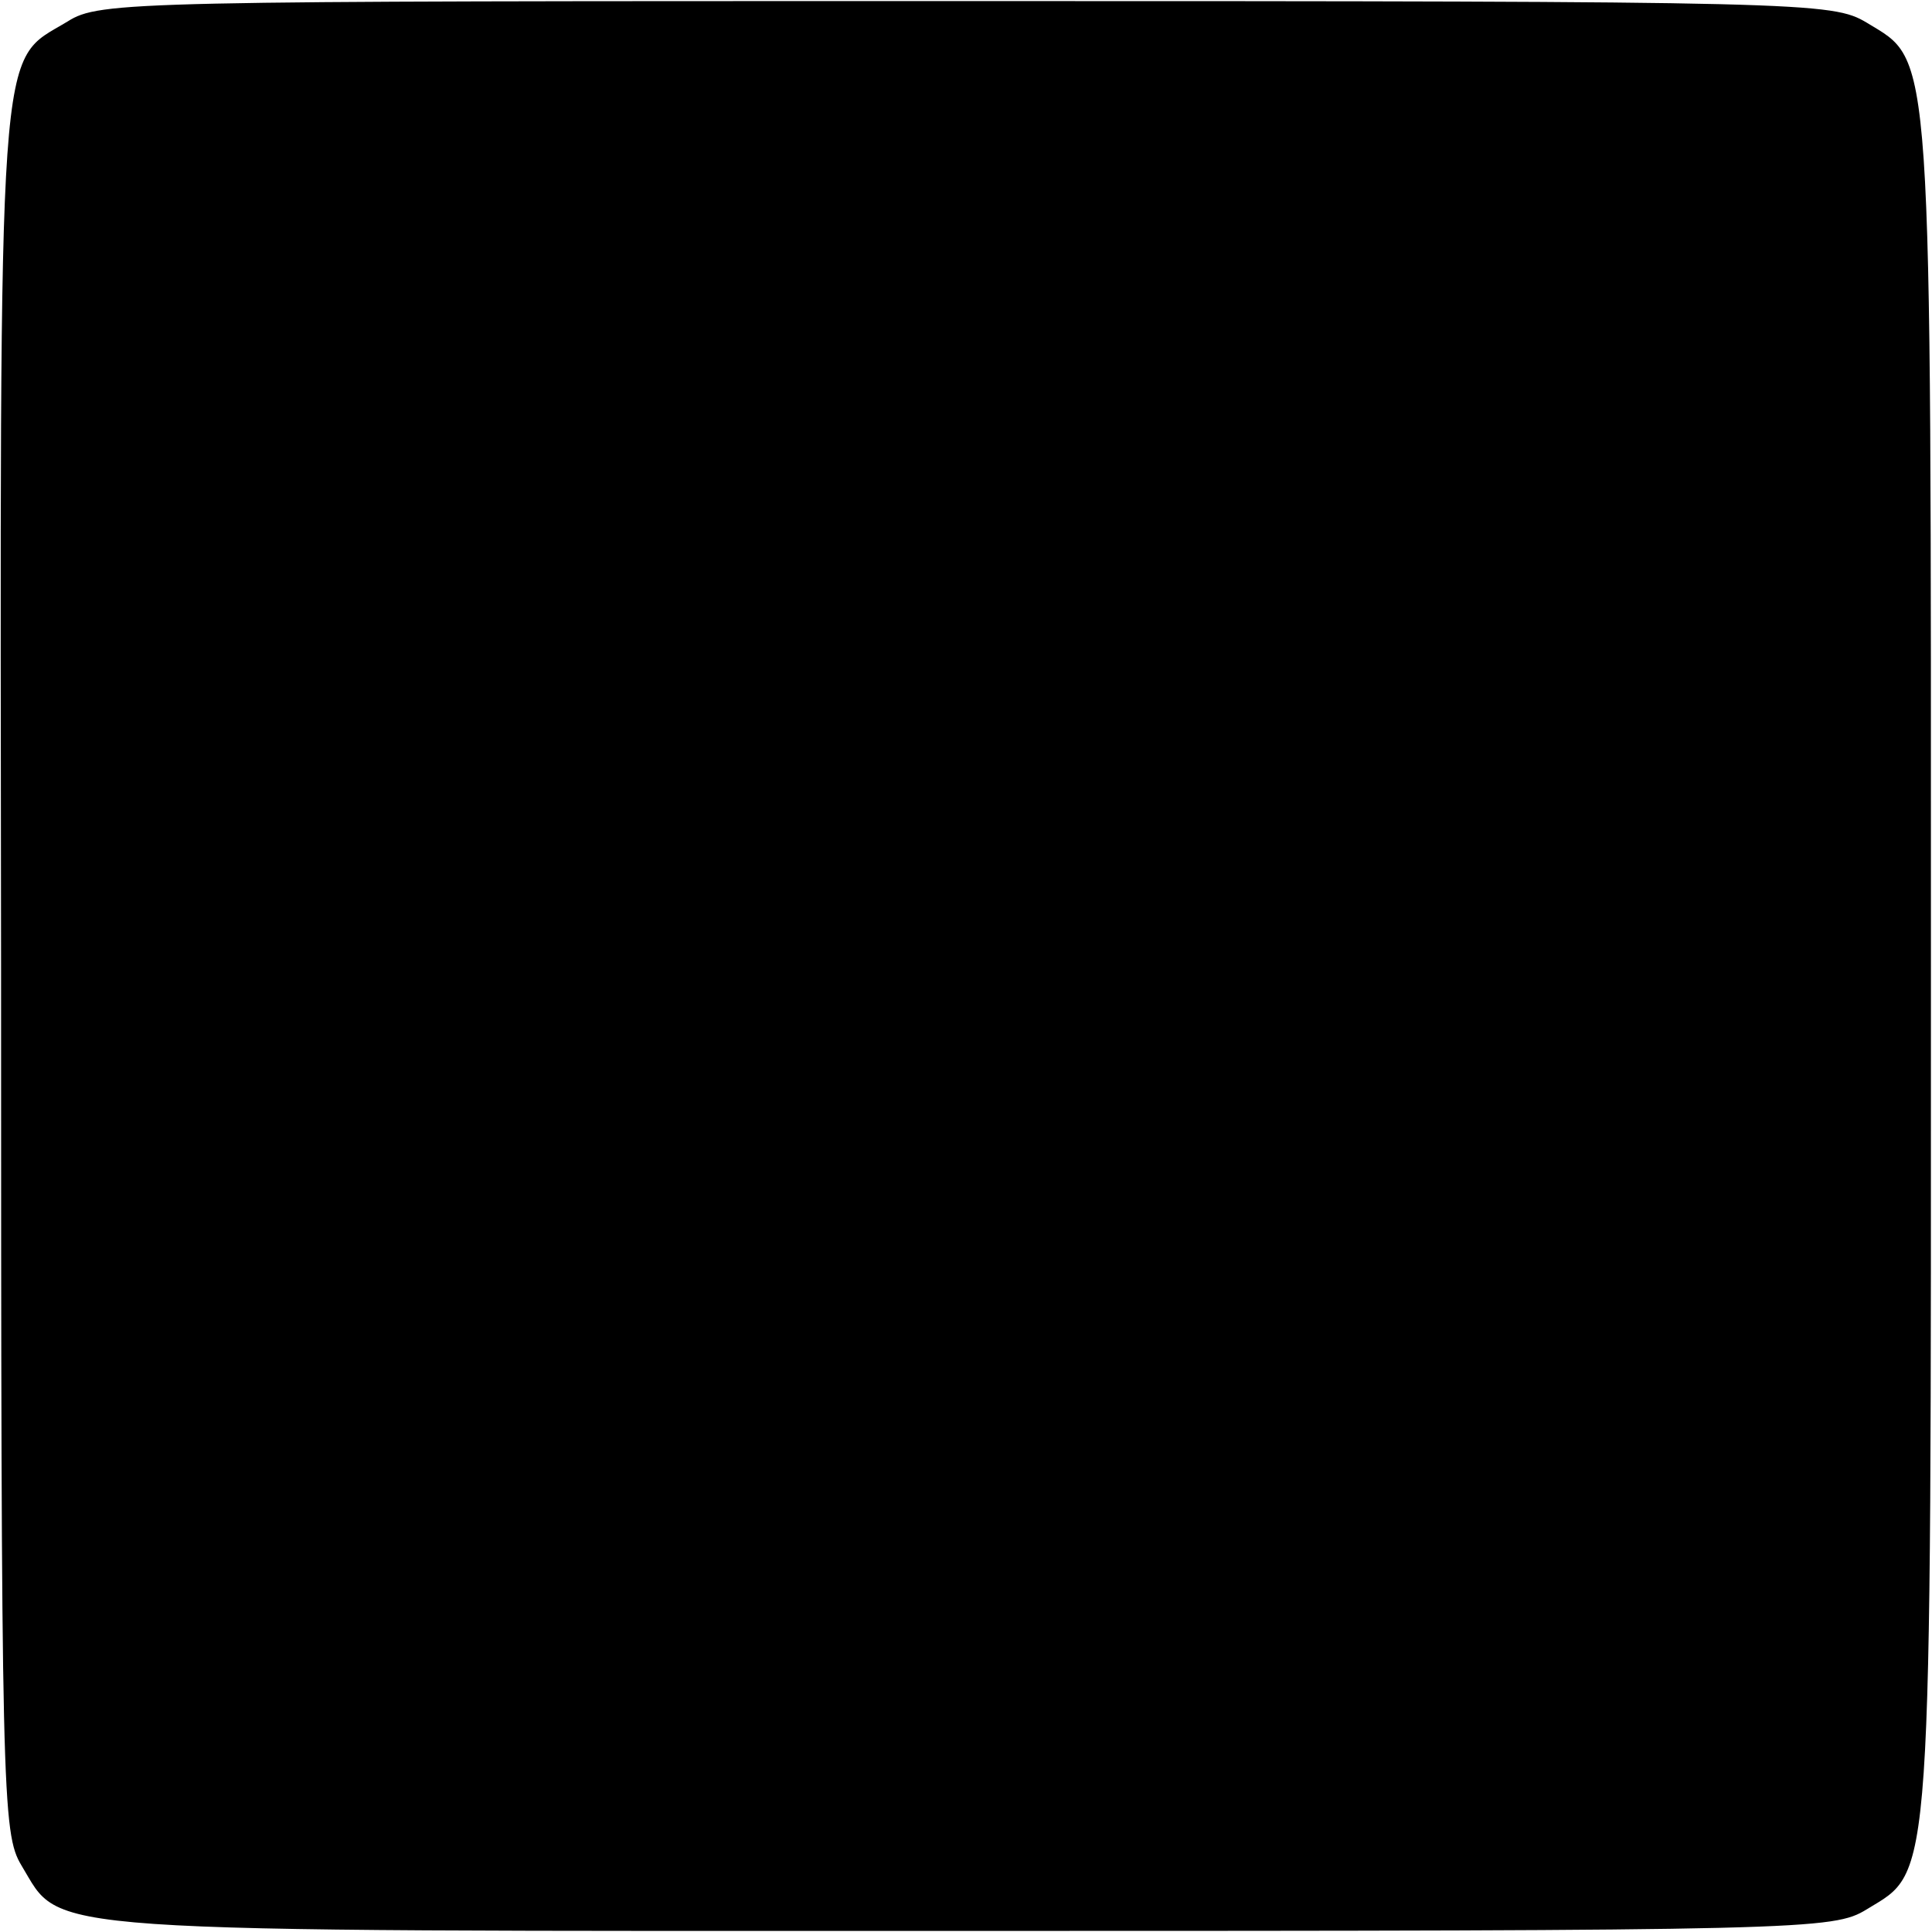
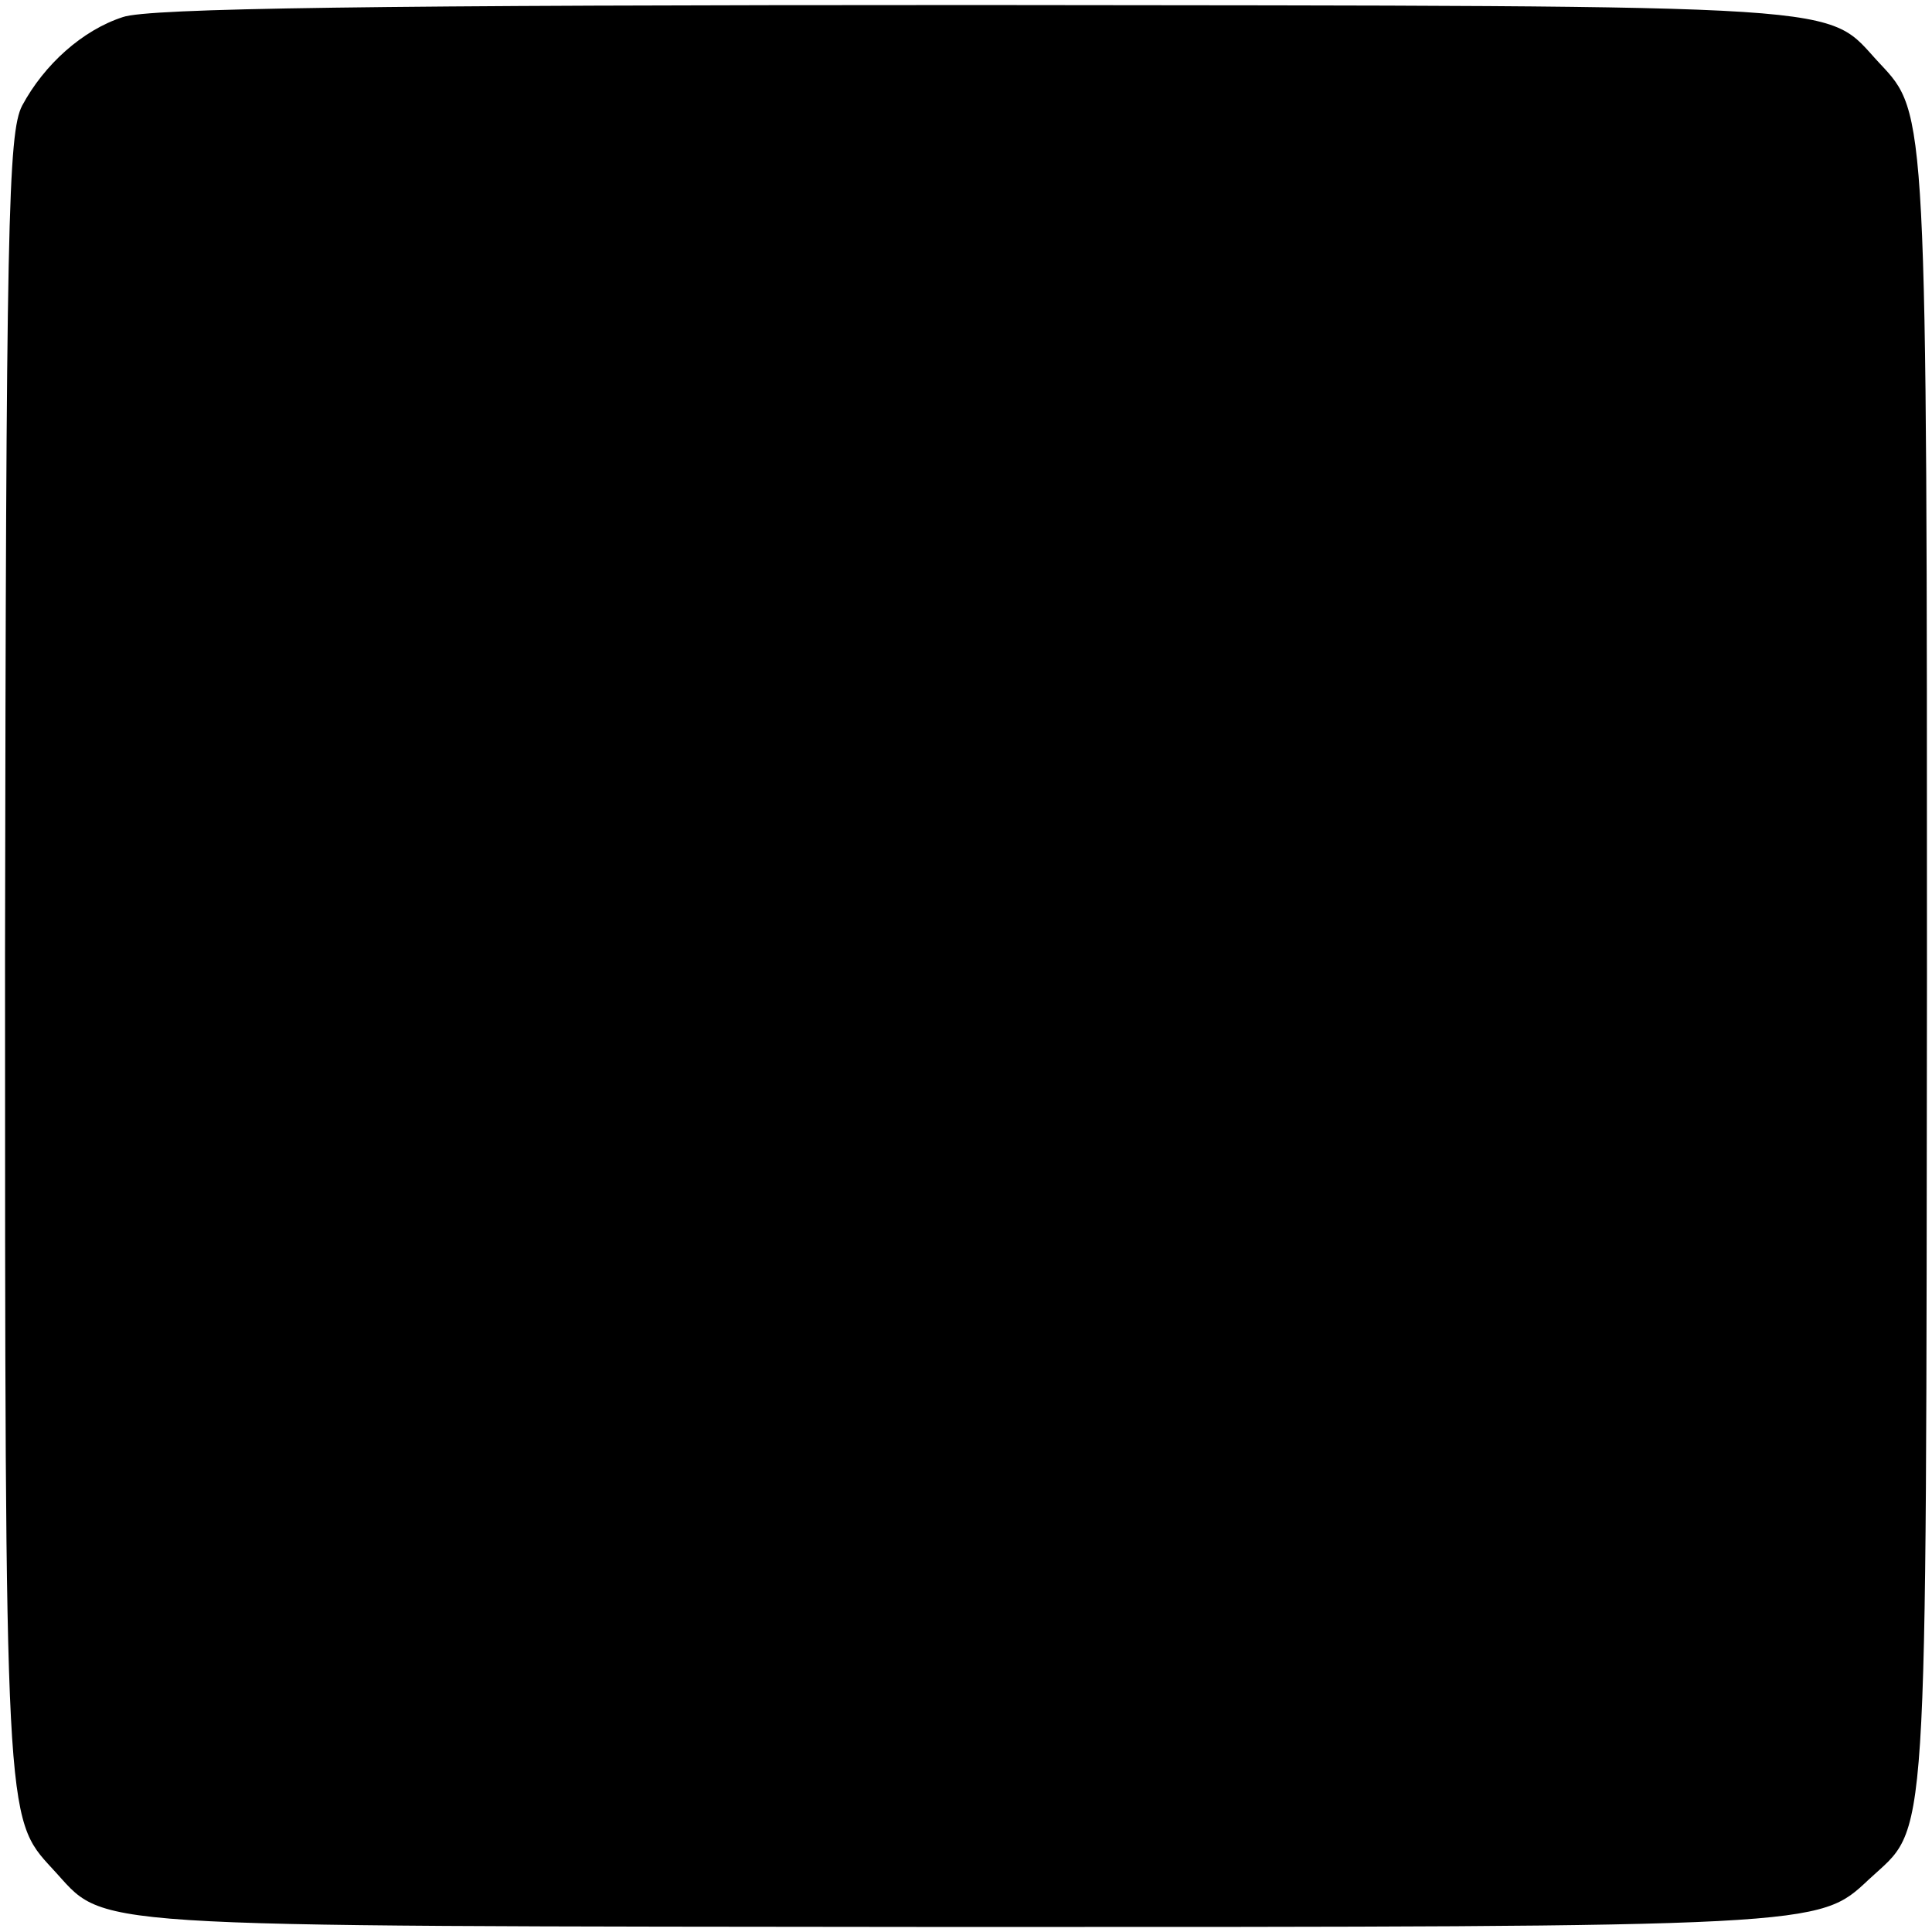
- <svg xmlns="http://www.w3.org/2000/svg" version="1.0" width="180pt" height="180pt" viewBox="0 0 180 180" preserveAspectRatio="xMidYMid meet">
-   <g transform="translate(0,180) scale(0.1,-0.1)" fill="#000000" stroke="none">
-     <path d="M63 1780 c-66 -40 -63 4 -62 -882 0 -773 1 -806 19 -836 39 -64 -3 -61 882 -61 782 0 806 1 837 20 62 38 60 9 60 879 0 870 2 841 -60 879 -32 19 -54 20 -839 20 -778 0 -807 0 -837 -19z" />
+ <svg xmlns="http://www.w3.org/2000/svg" version="1.0" width="192pt" height="192pt" viewBox="0 0 192 192" preserveAspectRatio="xMidYMid meet">
+   <g transform="translate(0,192) scale(0.1,-0.1)" fill="#000000" stroke="none">
+     <path d="M122 1903 c-40 -13 -78 -47 -100 -88 -14 -27 -16 -117 -17 -844 0 -862 0 -857 47 -908 56 -60 7 -57 897 -58 861 0 858 0 908 47 60 56 57 8 58 897 0 862 0 858 -47 908 -56 60 -7 57 -897 58 -597 0 -824 -3 -849 -12z" />
  </g>
</svg>
